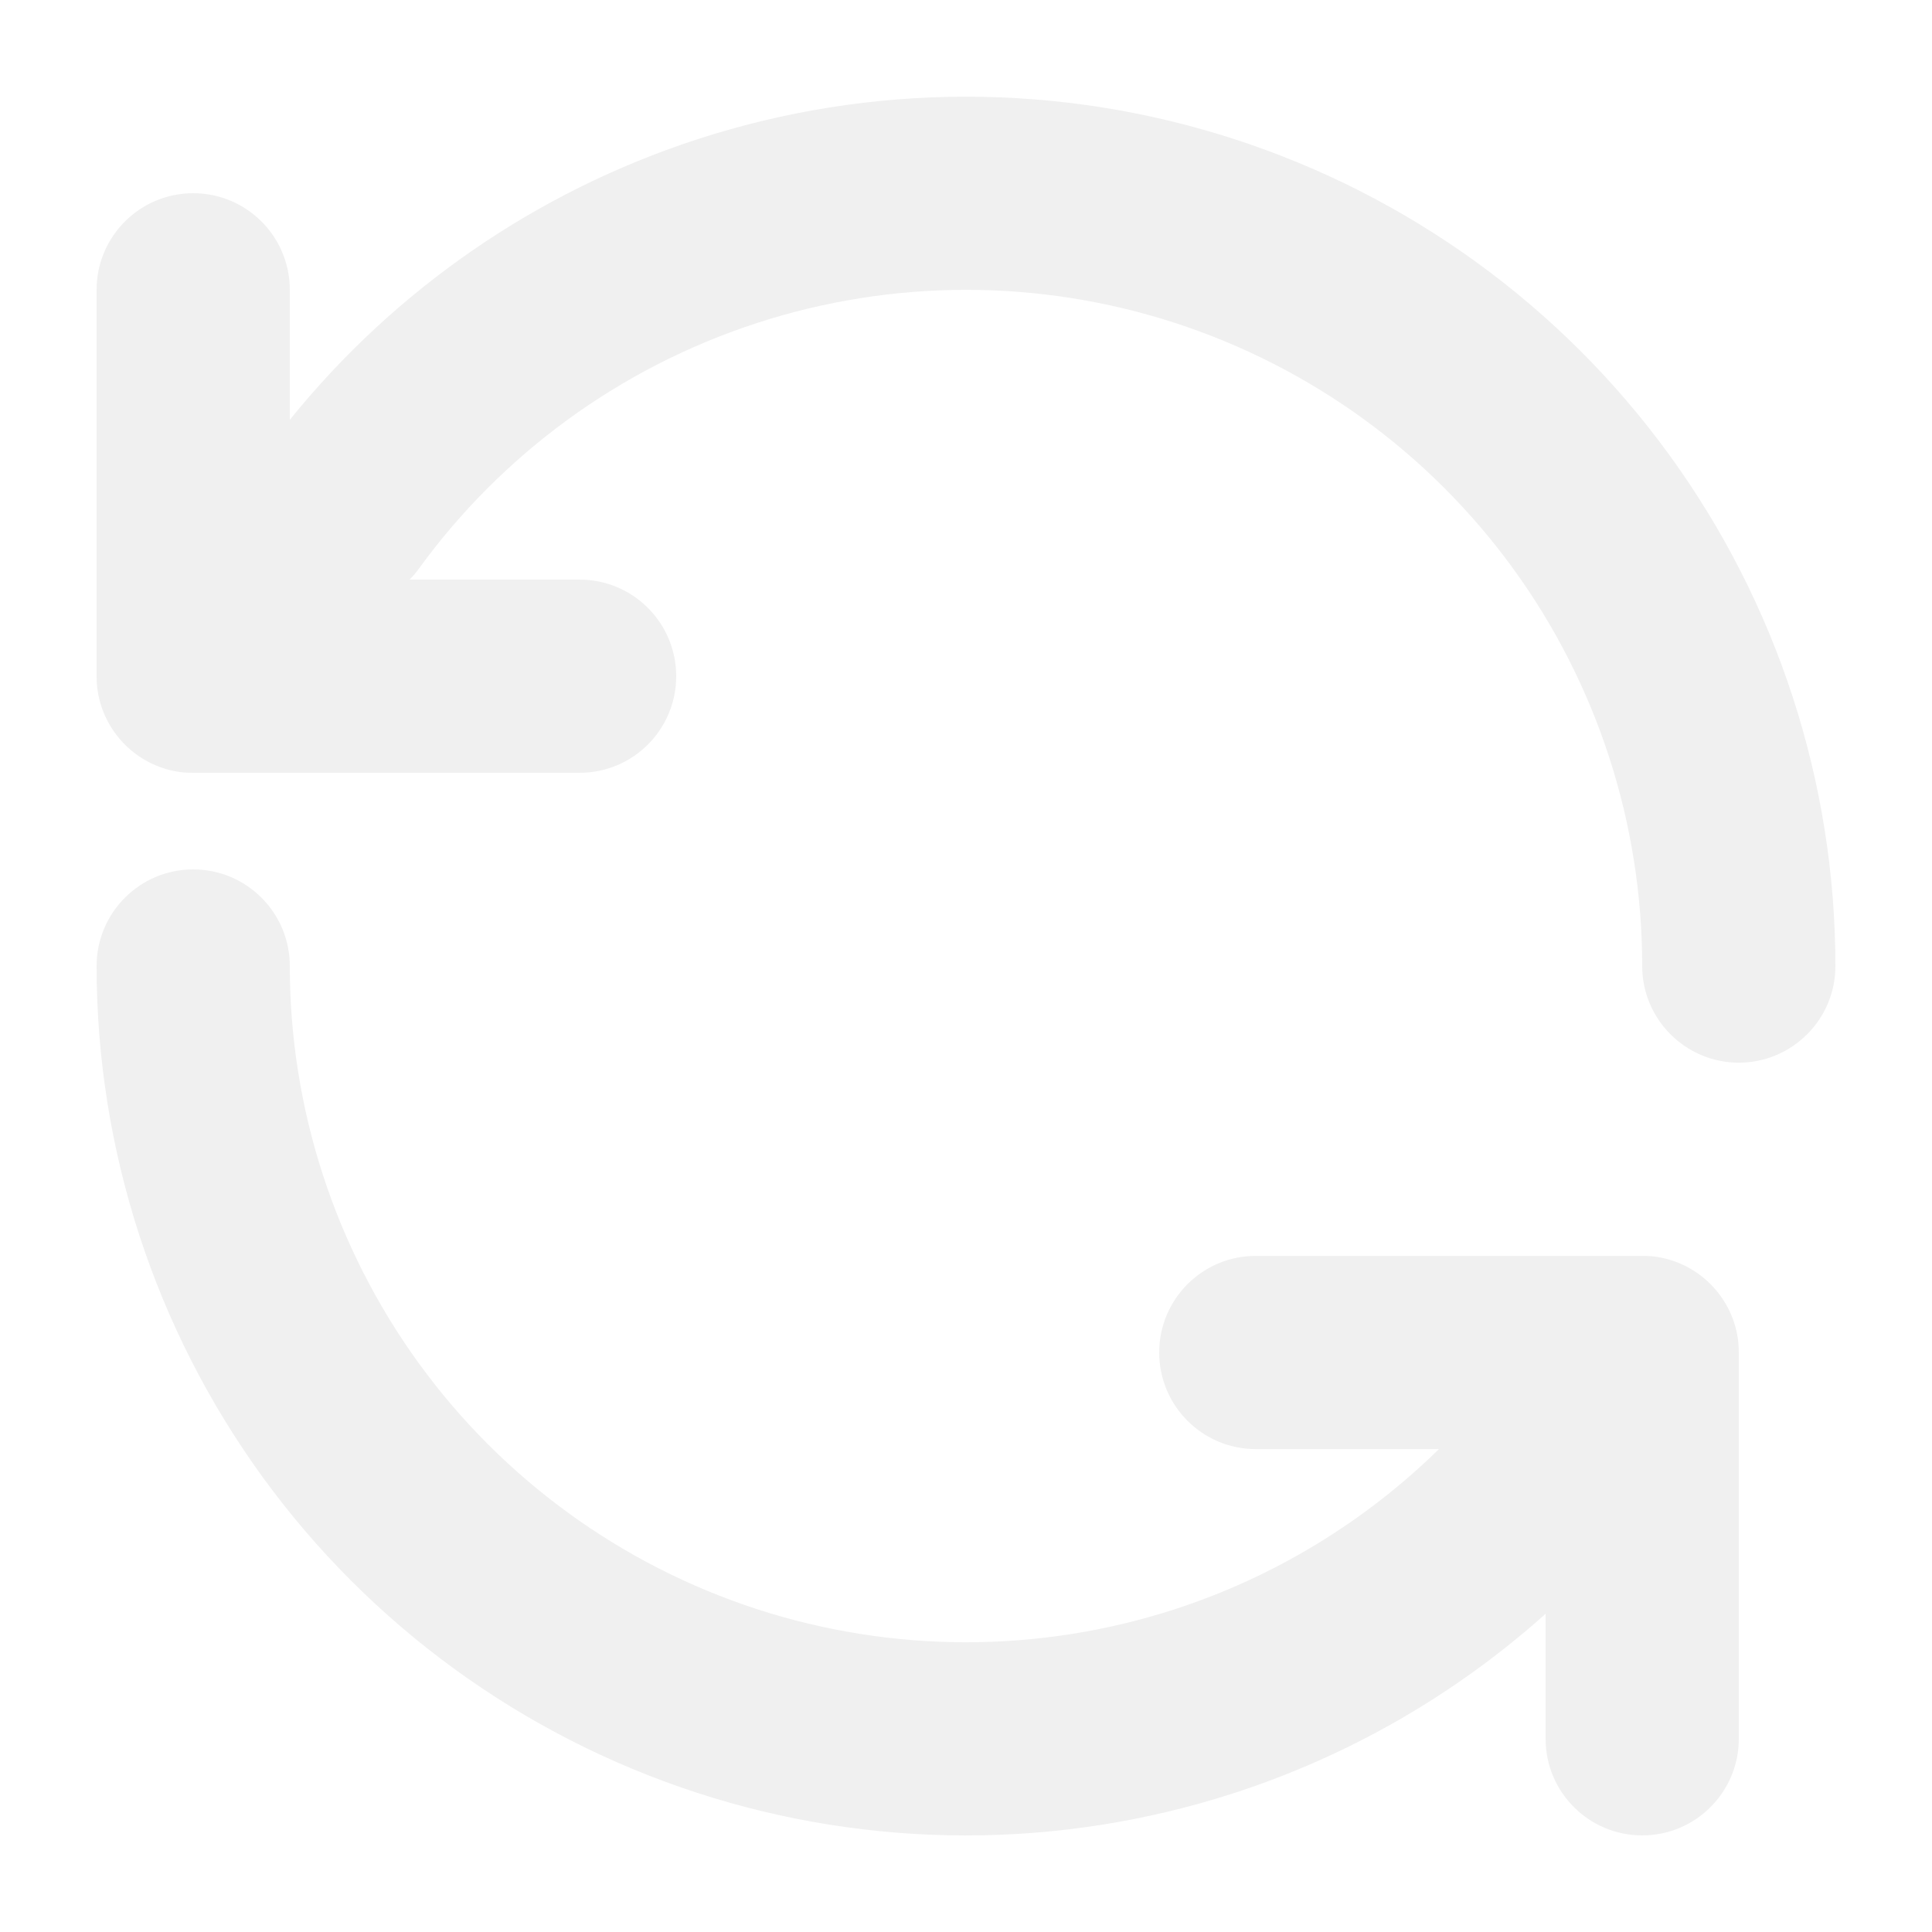
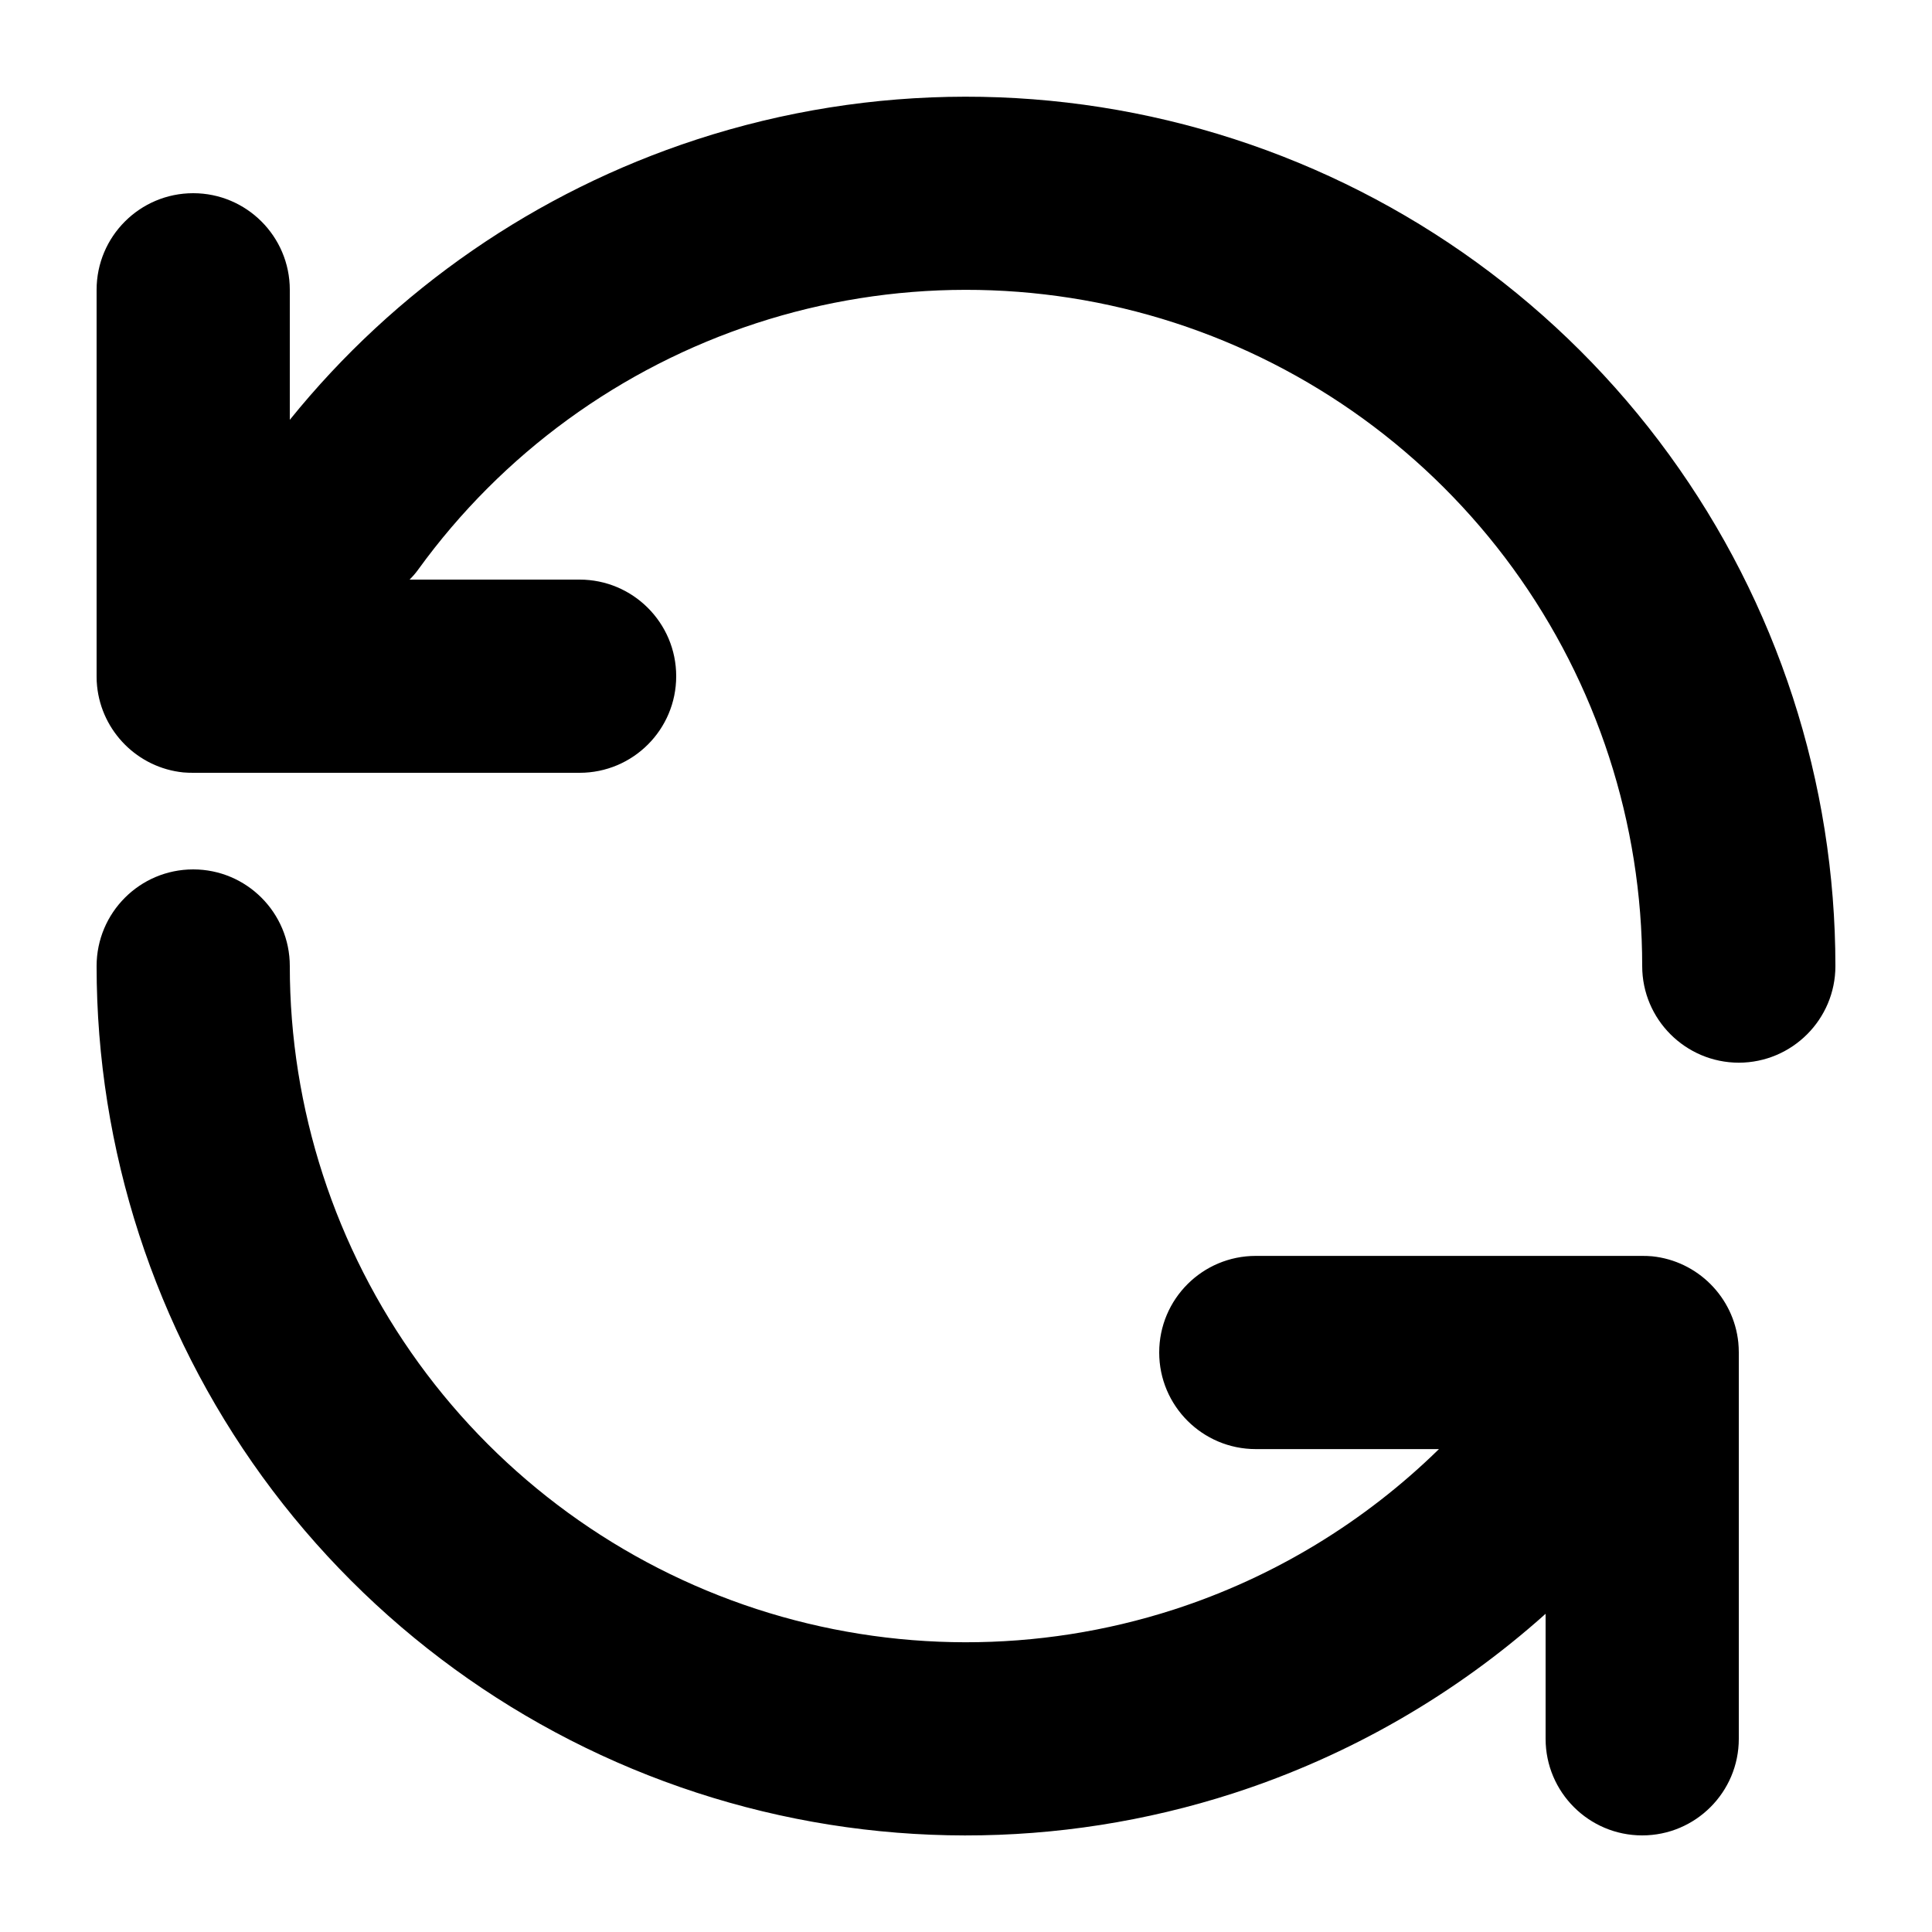
<svg xmlns="http://www.w3.org/2000/svg" width="20" height="20" viewBox="0 0 20 20" fill="none">
-   <path d="M2 9C2.552 9 3 9.448 3 10.001C3 11.477 3.468 12.916 4.335 14.112C5.202 15.307 6.426 16.198 7.83 16.656C9.234 17.113 10.747 17.116 12.152 16.662C13.188 16.327 14.126 15.755 14.896 15.001H13C12.448 15.001 12 14.553 12 14.001C12 13.448 12.448 13.001 13 13.001H17C17.035 13.001 17.069 13.002 17.102 13.005C17.573 13.053 17.947 13.428 17.995 13.898C17.998 13.931 18 13.966 18 14.001V18C18 18.552 17.552 19 17 19C16.448 19 16 18.552 16 18V16.706C15.069 17.539 13.97 18.175 12.768 18.564C10.961 19.148 9.015 19.146 7.21 18.557C5.405 17.968 3.831 16.823 2.716 15.287C1.601 13.75 1 11.899 1 10.001C1 9.448 1.448 9 2 9Z" fill="#F0F0F0" />
-   <path d="M7.209 1.445C9.017 0.855 10.965 0.853 12.774 1.439C14.584 2.025 16.161 3.169 17.279 4.707C18.398 6.246 19 8.099 19 10.001C19 10.552 18.552 11 18 11.001C17.448 11 17 10.552 17 10.001C17 8.521 16.532 7.08 15.662 5.883C14.792 4.687 13.565 3.797 12.158 3.341C10.751 2.885 9.235 2.887 7.829 3.346C6.423 3.805 5.198 4.697 4.33 5.895C4.303 5.933 4.272 5.968 4.24 6H6C6.552 6 7 6.448 7 7C7 7.553 6.552 8 6 8H2C1.965 8 1.931 7.999 1.897 7.996C1.427 7.948 1.053 7.573 1.005 7.103C1.001 7.069 1 7.035 1 7V3C1 2.448 1.448 2 2 2C2.552 2 3 2.448 3 3V4.346C4.091 2.995 5.552 1.986 7.209 1.445Z" fill="#F0F0F0" />
+   <path d="M2 9C2.552 9 3 9.448 3 10.001C3 11.477 3.468 12.916 4.335 14.112C5.202 15.307 6.426 16.198 7.83 16.656C9.234 17.113 10.747 17.116 12.152 16.662C13.188 16.327 14.126 15.755 14.896 15.001H13C12.448 15.001 12 14.553 12 14.001C12 13.448 12.448 13.001 13 13.001H17C17.035 13.001 17.069 13.002 17.102 13.005C17.573 13.053 17.947 13.428 17.995 13.898C17.998 13.931 18 13.966 18 14.001V18C18 18.552 17.552 19 17 19C16.448 19 16 18.552 16 18V16.706C15.069 17.539 13.97 18.175 12.768 18.564C10.961 19.148 9.015 19.146 7.21 18.557C5.405 17.968 3.831 16.823 2.716 15.287C1.601 13.75 1 11.899 1 10.001C1 9.448 1.448 9 2 9Z" fill="currentColor" />
+   <path d="M7.209 1.445C9.017 0.855 10.965 0.853 12.774 1.439C14.584 2.025 16.161 3.169 17.279 4.707C18.398 6.246 19 8.099 19 10.001C19 10.552 18.552 11 18 11.001C17.448 11 17 10.552 17 10.001C17 8.521 16.532 7.08 15.662 5.883C14.792 4.687 13.565 3.797 12.158 3.341C10.751 2.885 9.235 2.887 7.829 3.346C6.423 3.805 5.198 4.697 4.33 5.895C4.303 5.933 4.272 5.968 4.24 6H6C6.552 6 7 6.448 7 7C7 7.553 6.552 8 6 8H2C1.965 8 1.931 7.999 1.897 7.996C1.427 7.948 1.053 7.573 1.005 7.103C1.001 7.069 1 7.035 1 7V3C1 2.448 1.448 2 2 2C2.552 2 3 2.448 3 3V4.346C4.091 2.995 5.552 1.986 7.209 1.445Z" fill="currentColor" />
</svg>
